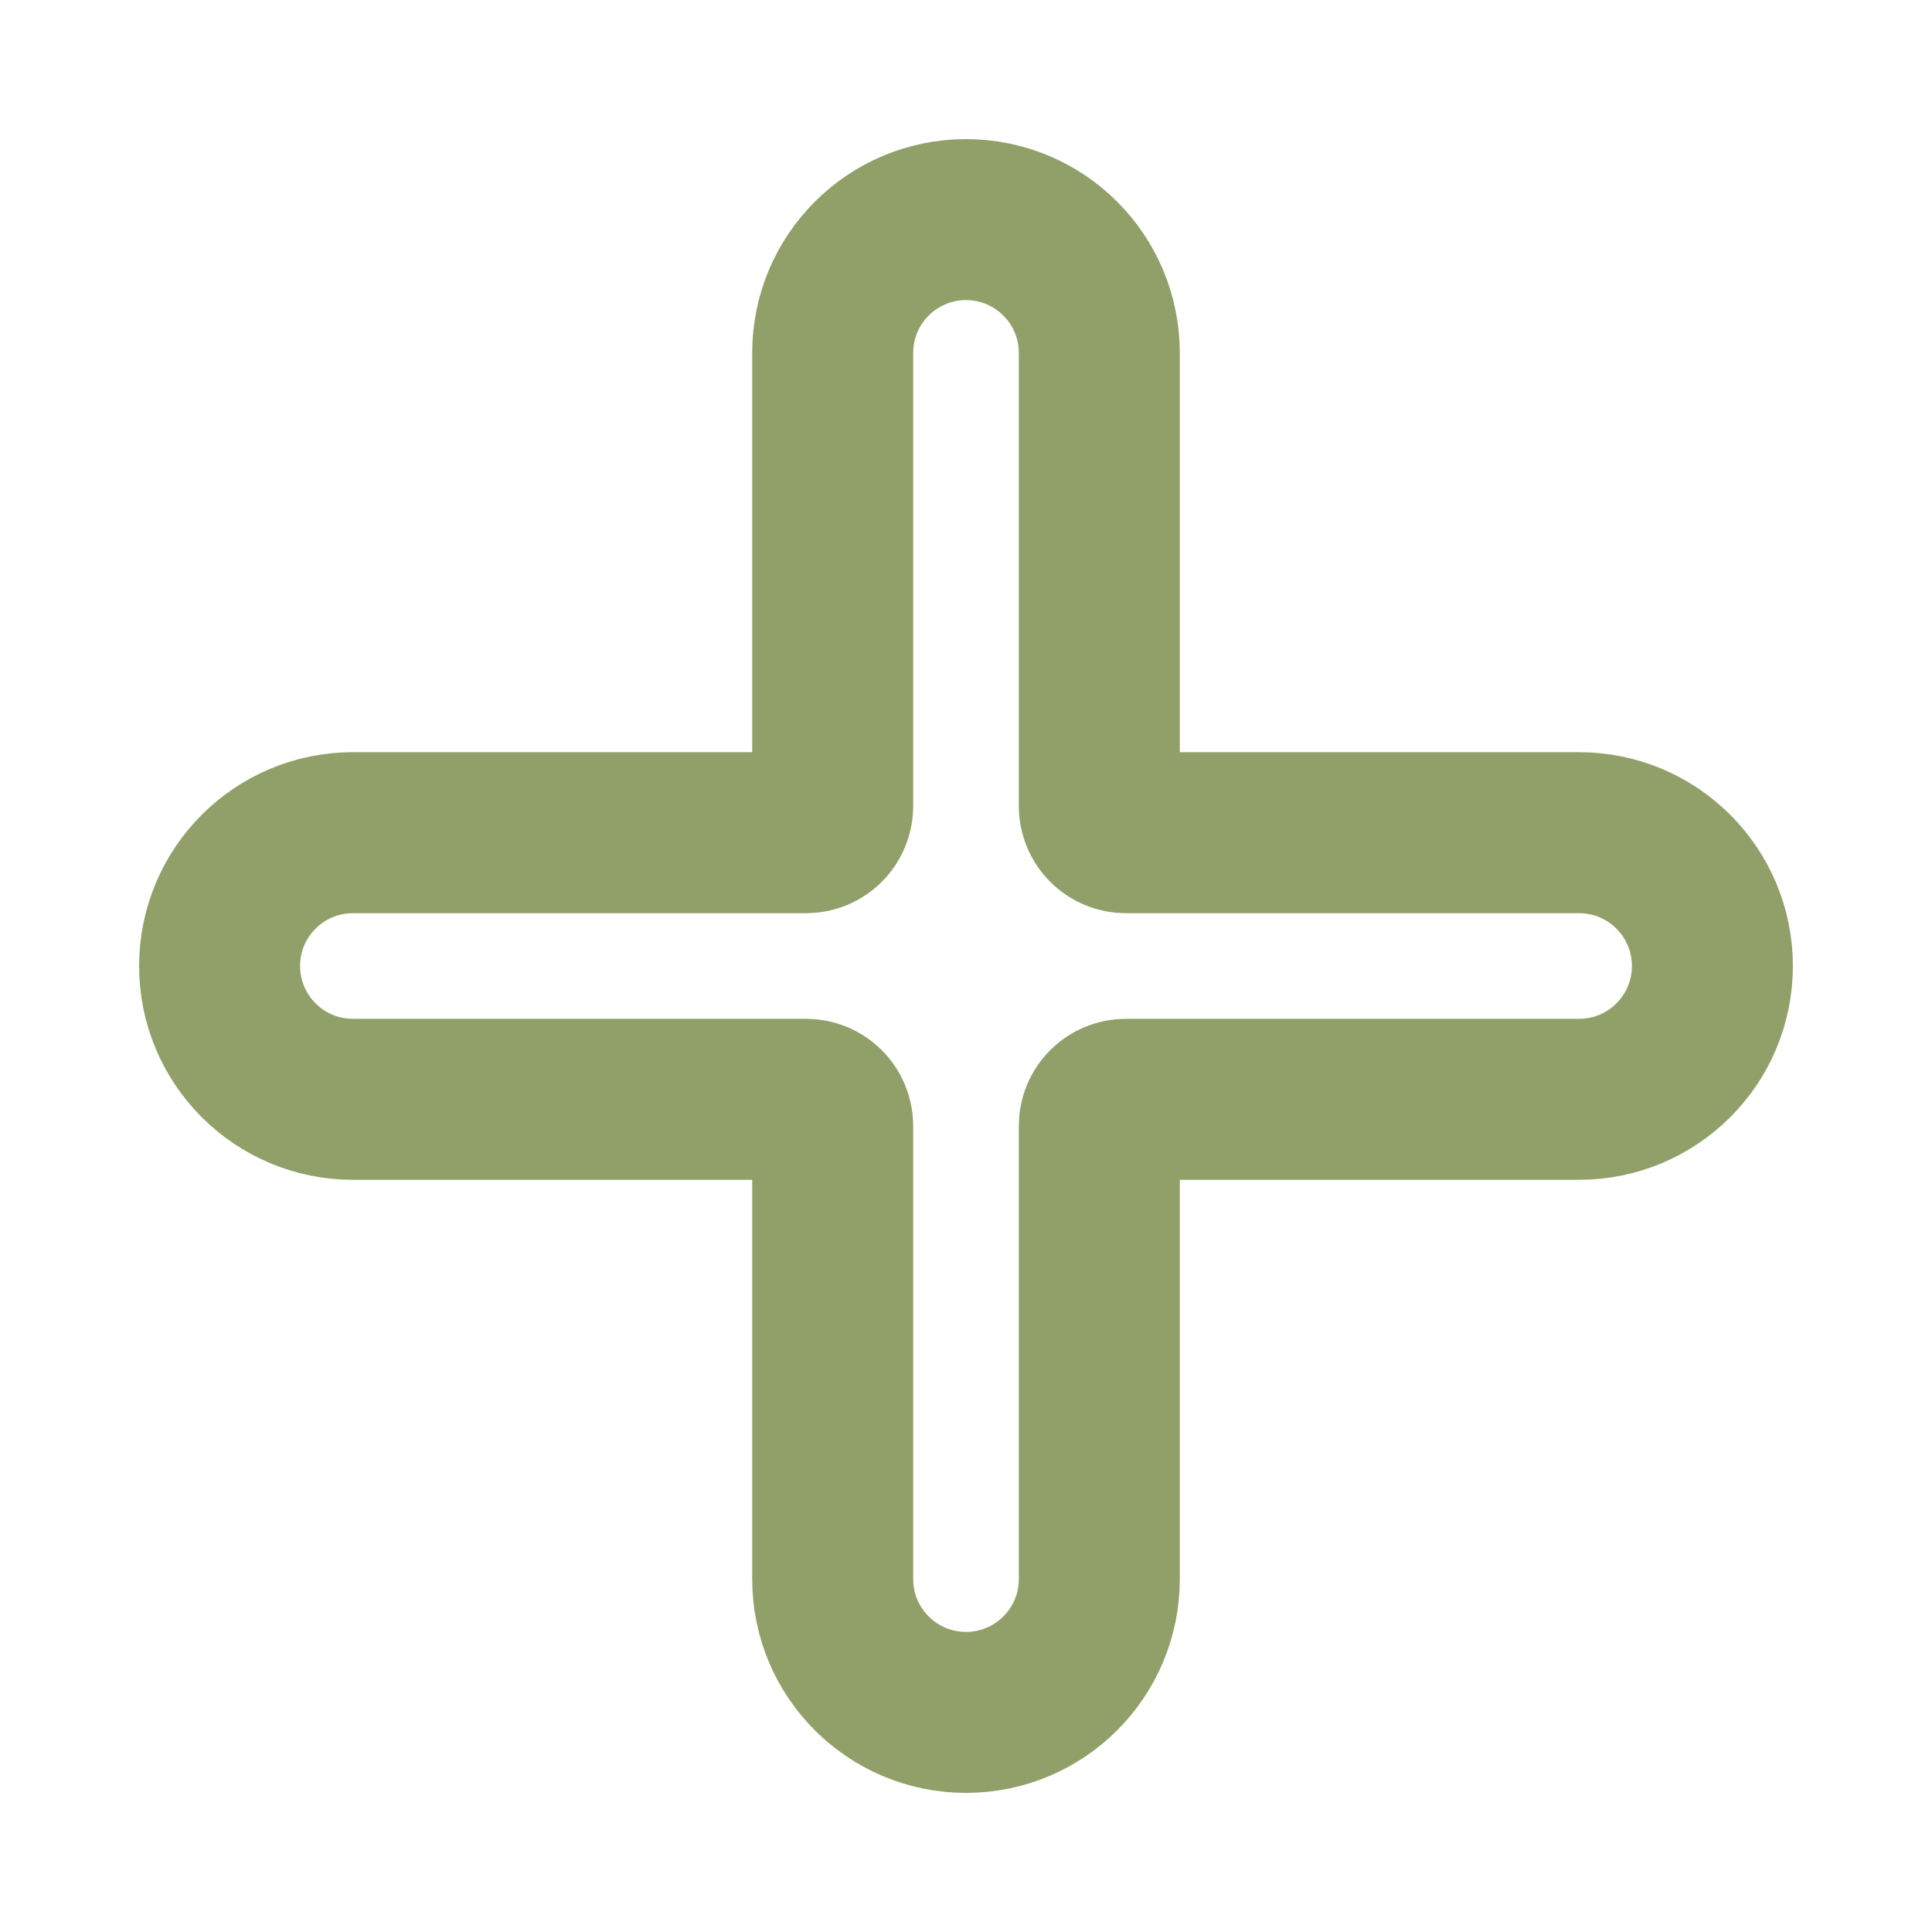
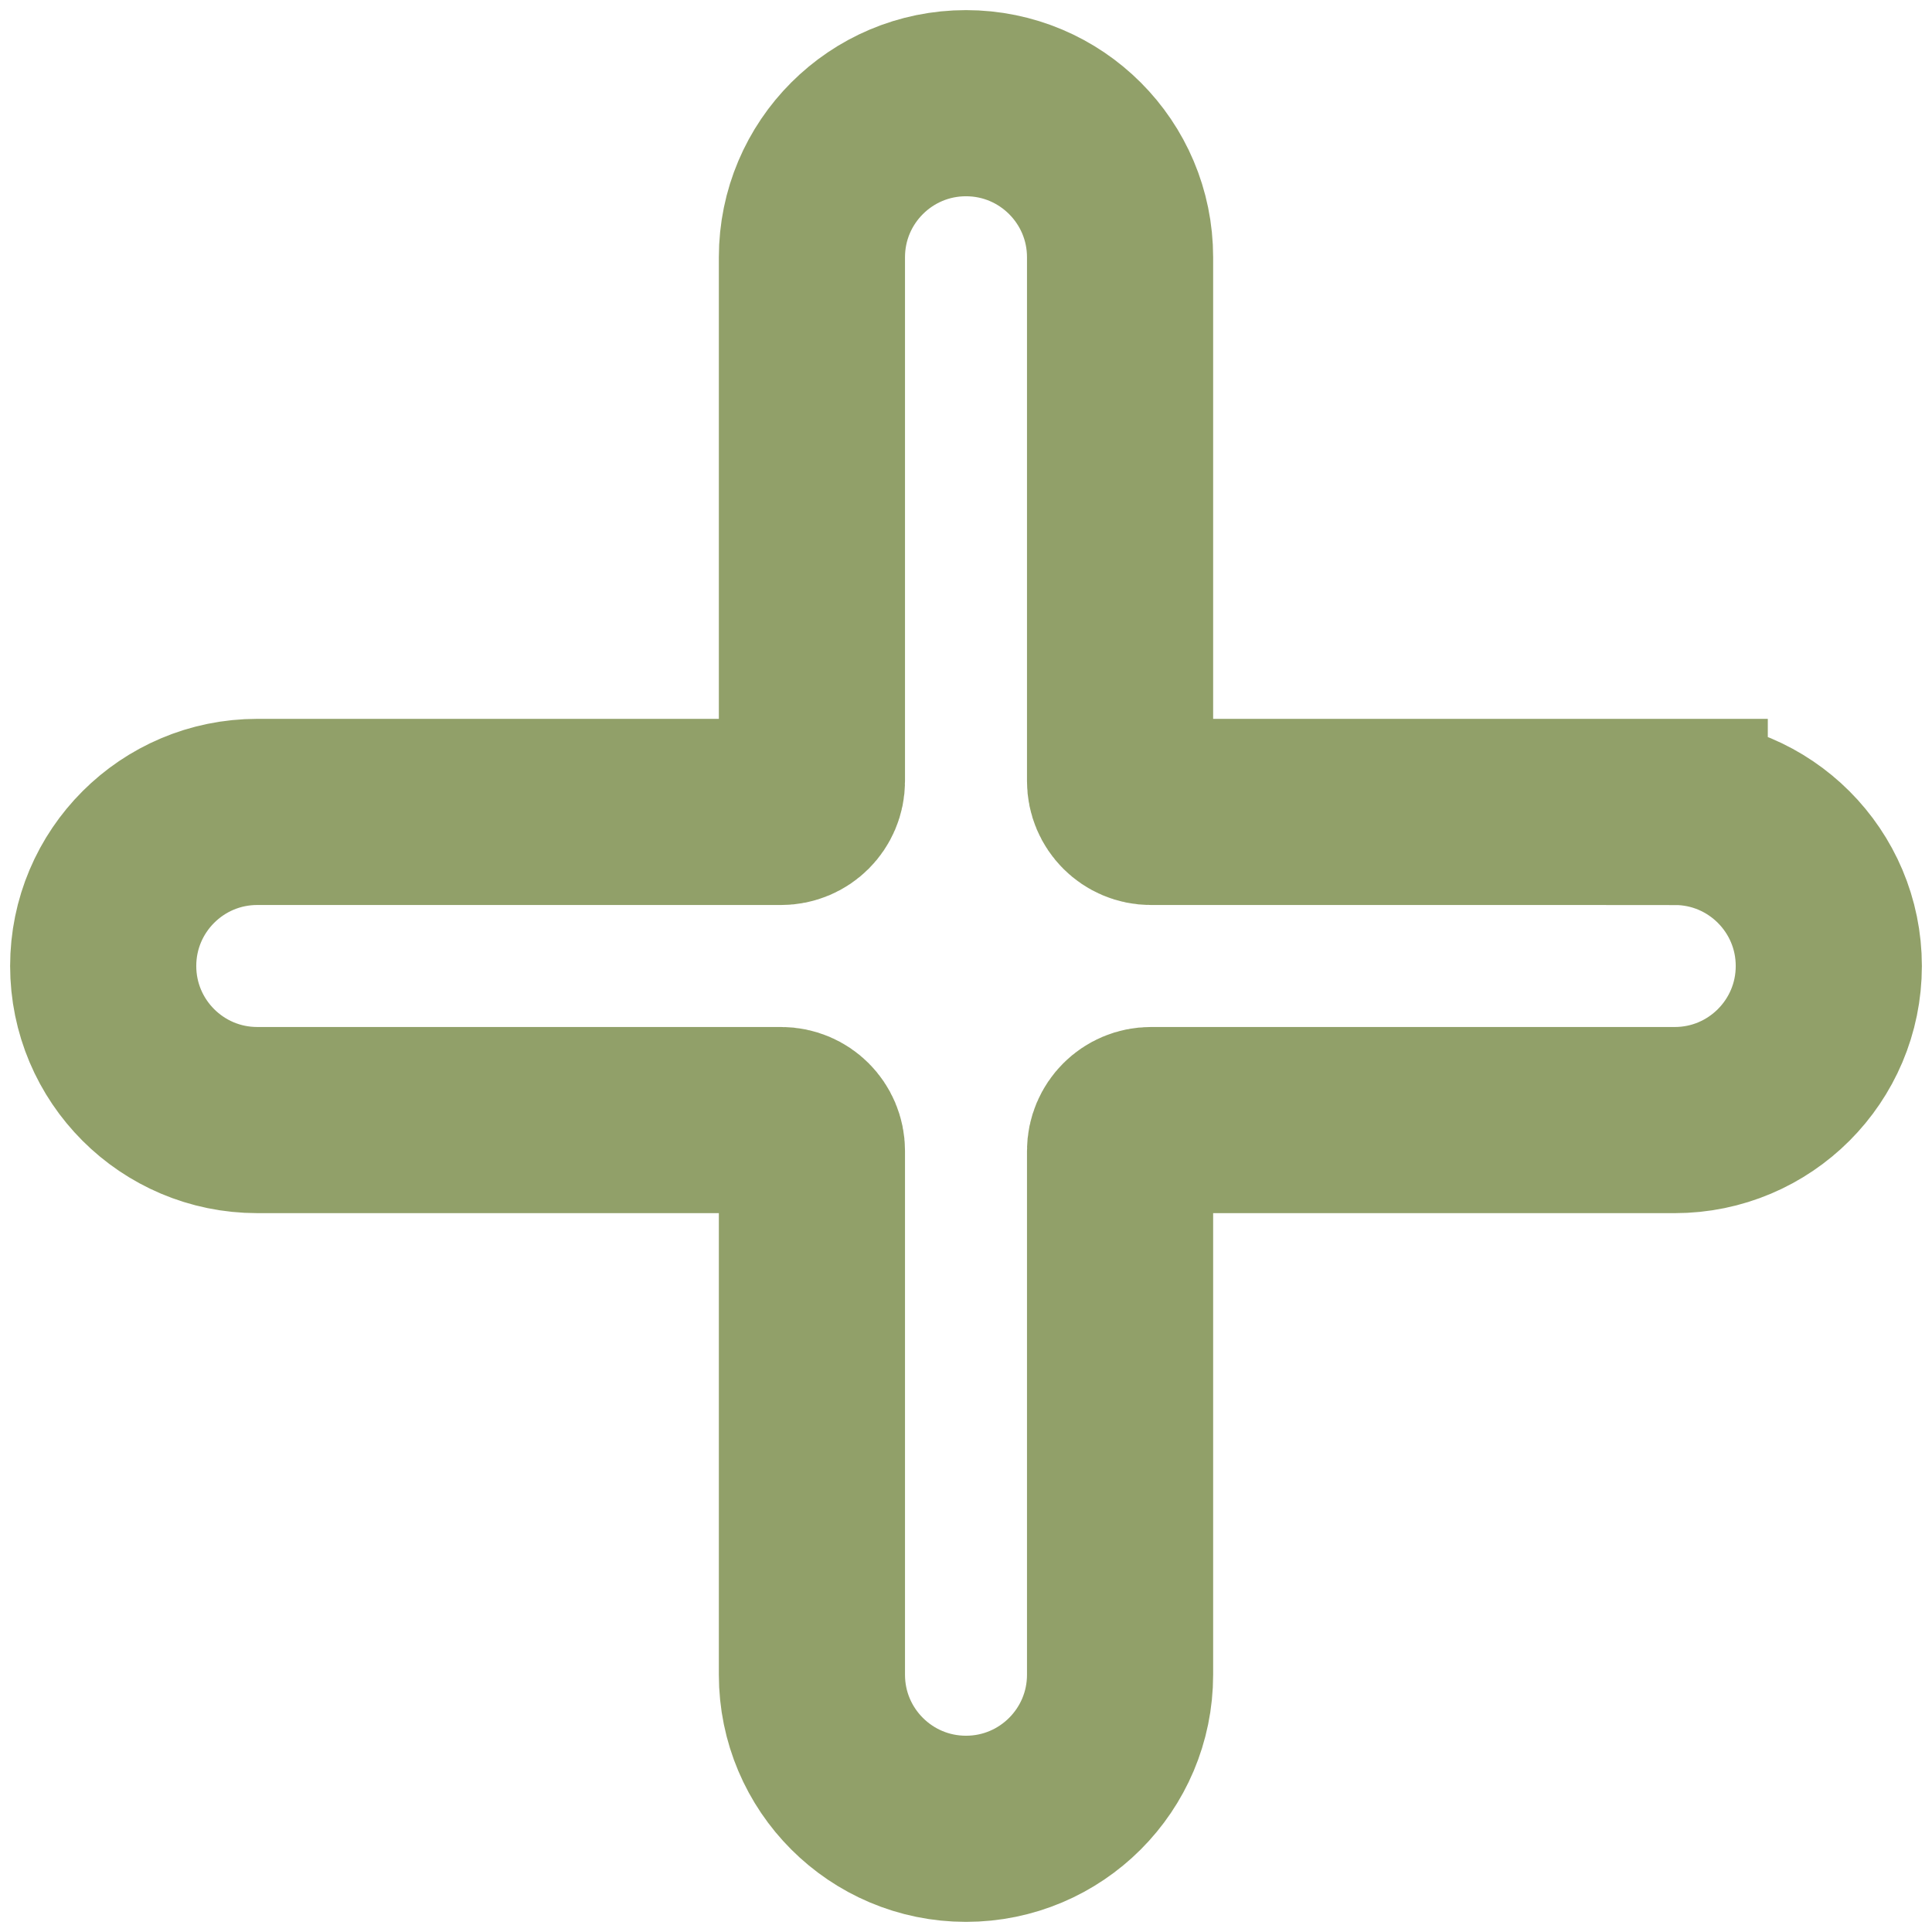
- <svg xmlns="http://www.w3.org/2000/svg" height="9pt" viewBox="0 0 9 9" width="9pt" version="1.1" id="svg5741">
+ <svg xmlns="http://www.w3.org/2000/svg" height="512" viewBox="0 0 384 384" width="512" version="1.1" id="svg5741">
  <defs id="defs5745" />
-   <path d="M 7.356,3.879 H 5.245 c -0.069,0 -0.124,-0.056 -0.124,-0.124 V 1.644 c 0,-0.343 -0.278,-0.621 -0.621,-0.621 -0.343,0 -0.621,0.278 -0.621,0.621 v 2.111 c 0,0.069 -0.056,0.124 -0.124,0.124 H 1.644 c -0.343,0 -0.621,0.278 -0.621,0.621 0,0.343 0.278,0.621 0.621,0.621 H 3.755 c 0.069,0 0.124,0.056 0.124,0.124 v 2.111 c 0,0.343 0.278,0.621 0.621,0.621 0.343,0 0.621,-0.278 0.621,-0.621 V 5.245 c 0,-0.069 0.056,-0.124 0.124,-0.124 h 2.111 c 0.343,0 0.621,-0.278 0.621,-0.621 0,-0.343 -0.278,-0.621 -0.621,-0.621 z m 0,0" id="path5739" style="fill:none;fill-opacity:1;stroke:#91a069;stroke-width:0.75;stroke-opacity:1;stroke-miterlimit:4;stroke-dasharray:none" />
+   <path d="m 332.866,161.377 h -104.119 c -3.384,0 -6.125,-2.743 -6.125,-6.124 V 51.133 c 0,-16.911 -13.712,-30.623 -30.623,-30.623 -16.912,0 -30.623,13.712 -30.623,30.623 V 155.252 c 0,3.384 -2.743,6.124 -6.124,6.124 H 51.134 c -16.911,0 -30.623,13.712 -30.623,30.623 0,16.912 13.712,30.623 30.623,30.623 H 155.252 c 3.384,0 6.124,2.743 6.124,6.124 v 104.119 c 0,16.911 13.712,30.623 30.623,30.623 16.911,0 30.623,-13.712 30.623,-30.623 V 228.748 c 0,-3.384 2.743,-6.124 6.125,-6.124 h 104.119 c 16.911,0 30.623,-13.712 30.623,-30.623 0,-16.912 -13.712,-30.623 -30.623,-30.623 z m 0,0" id="path5739" style="fill:none;fill-opacity:1;stroke:#91a069;stroke-width:36.998;stroke-miterlimit:4;stroke-dasharray:none;stroke-opacity:1" />
</svg>
